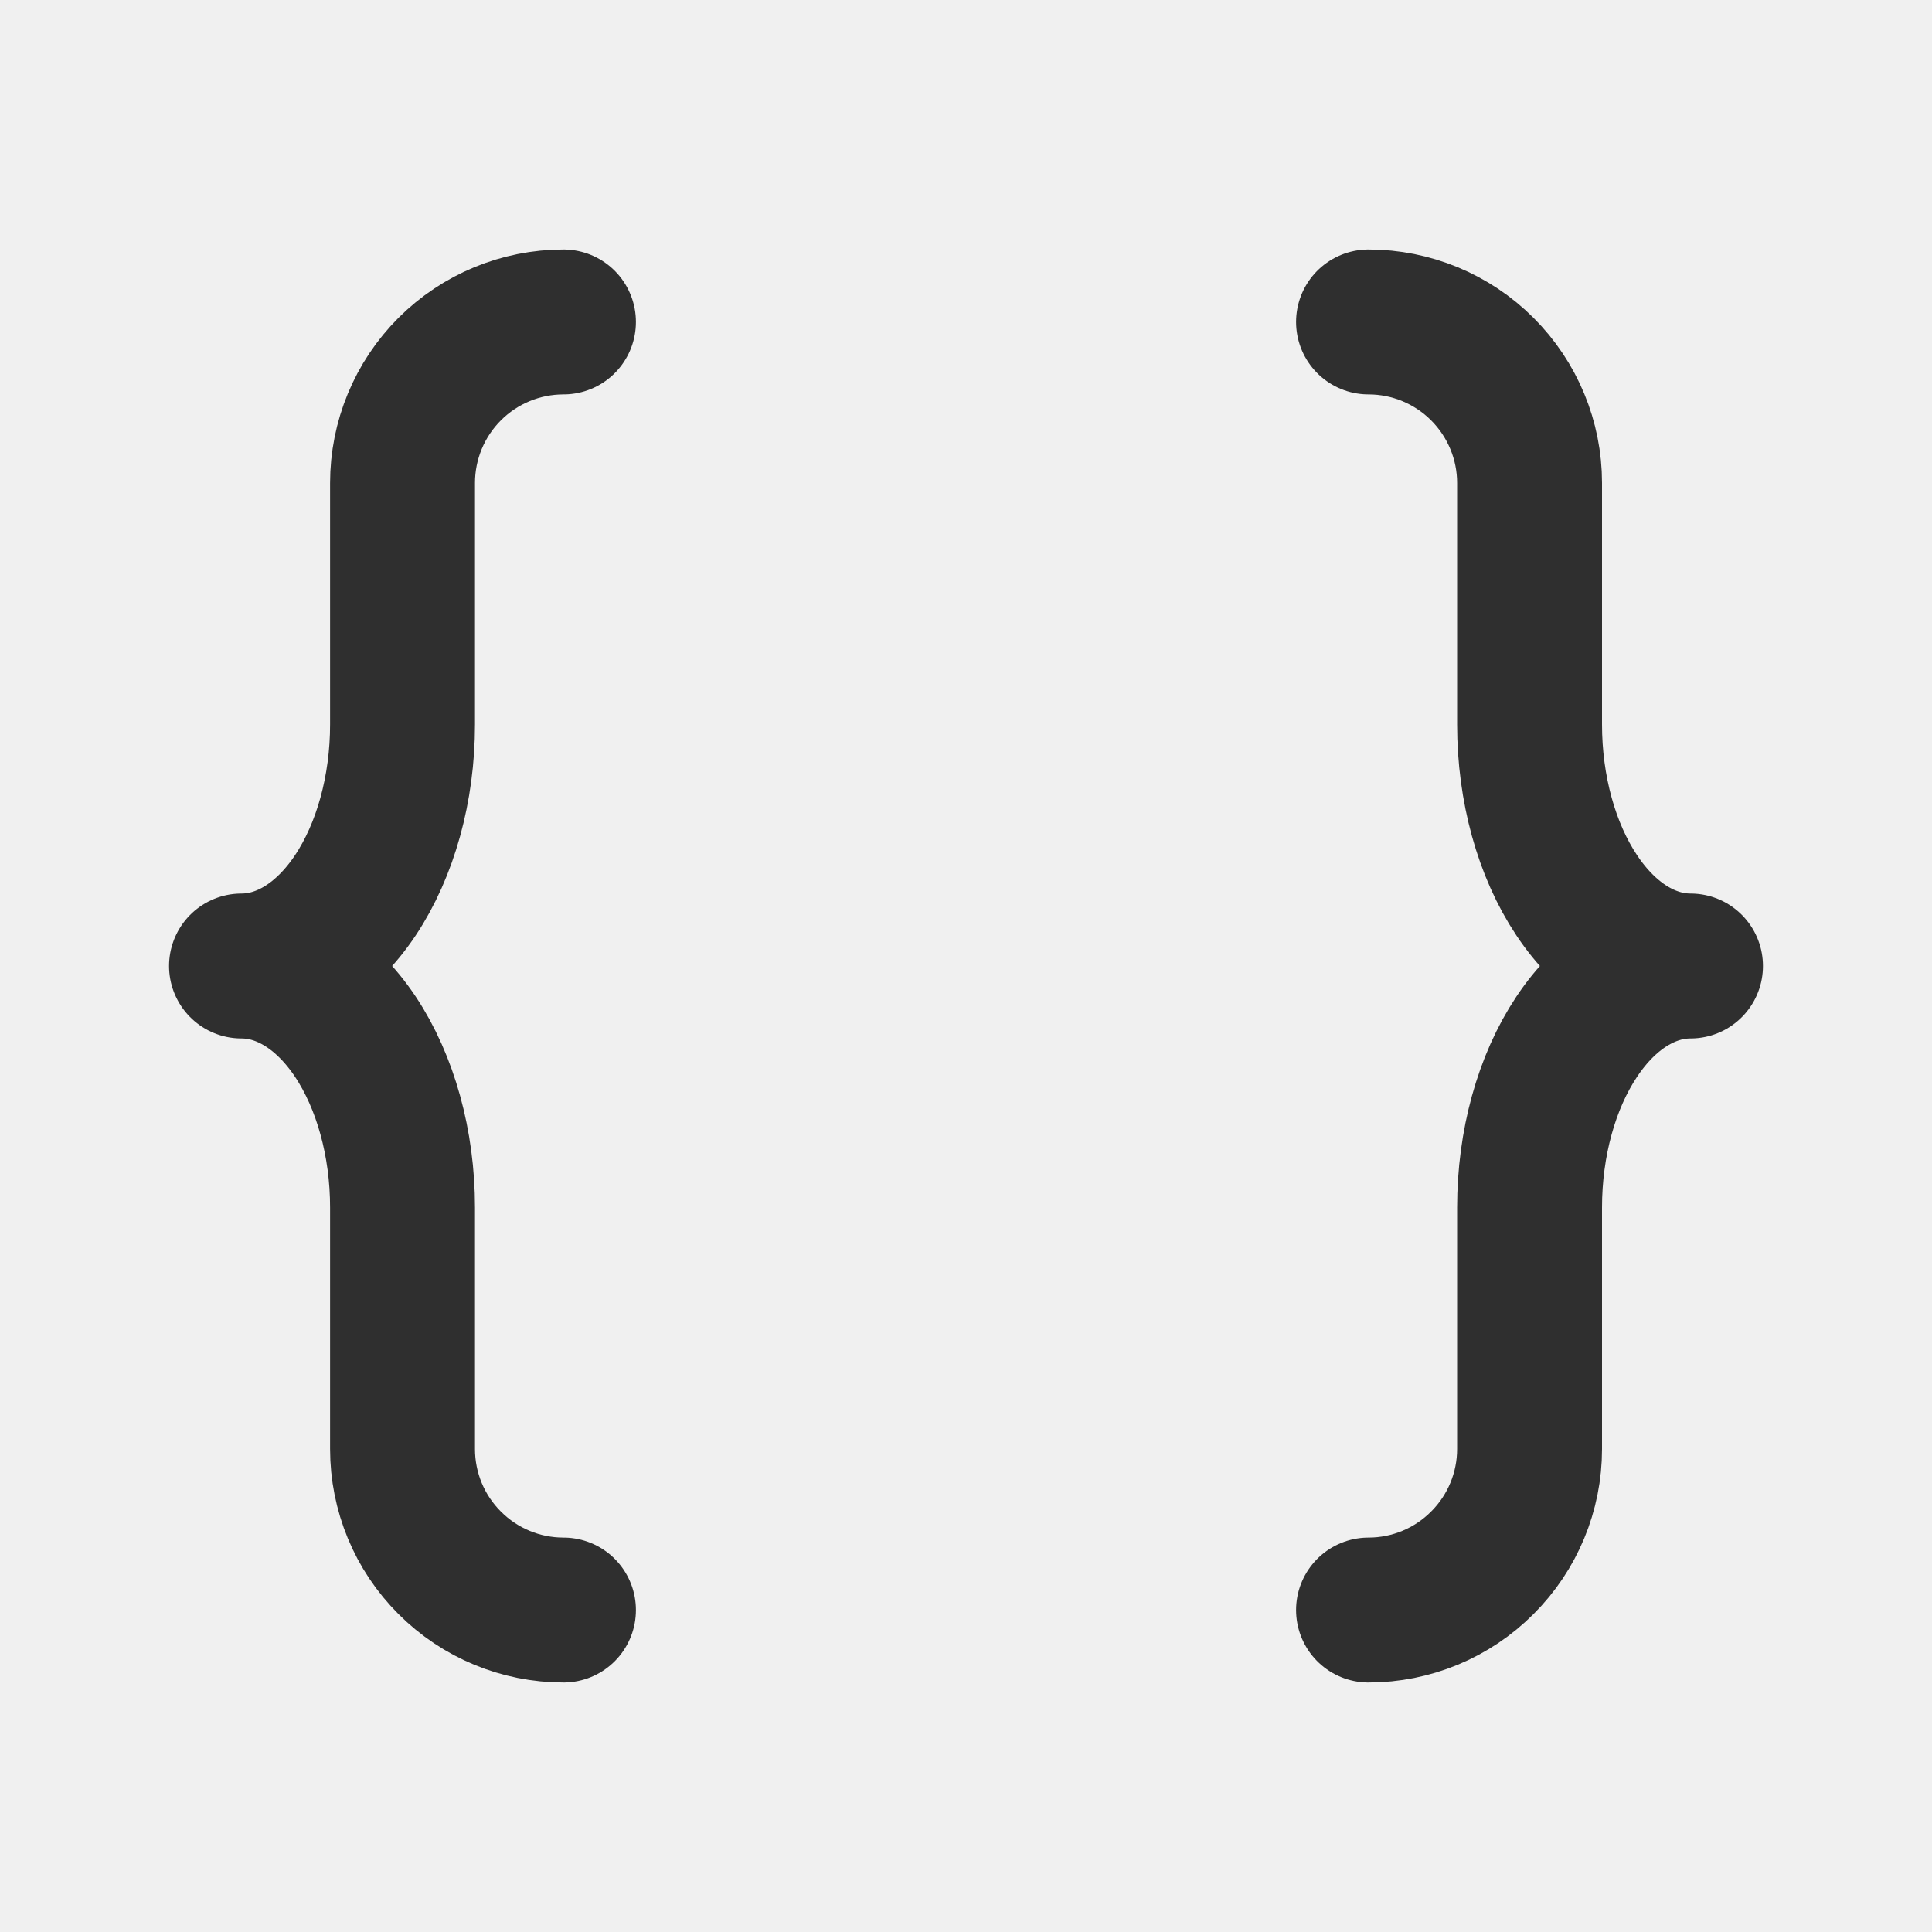
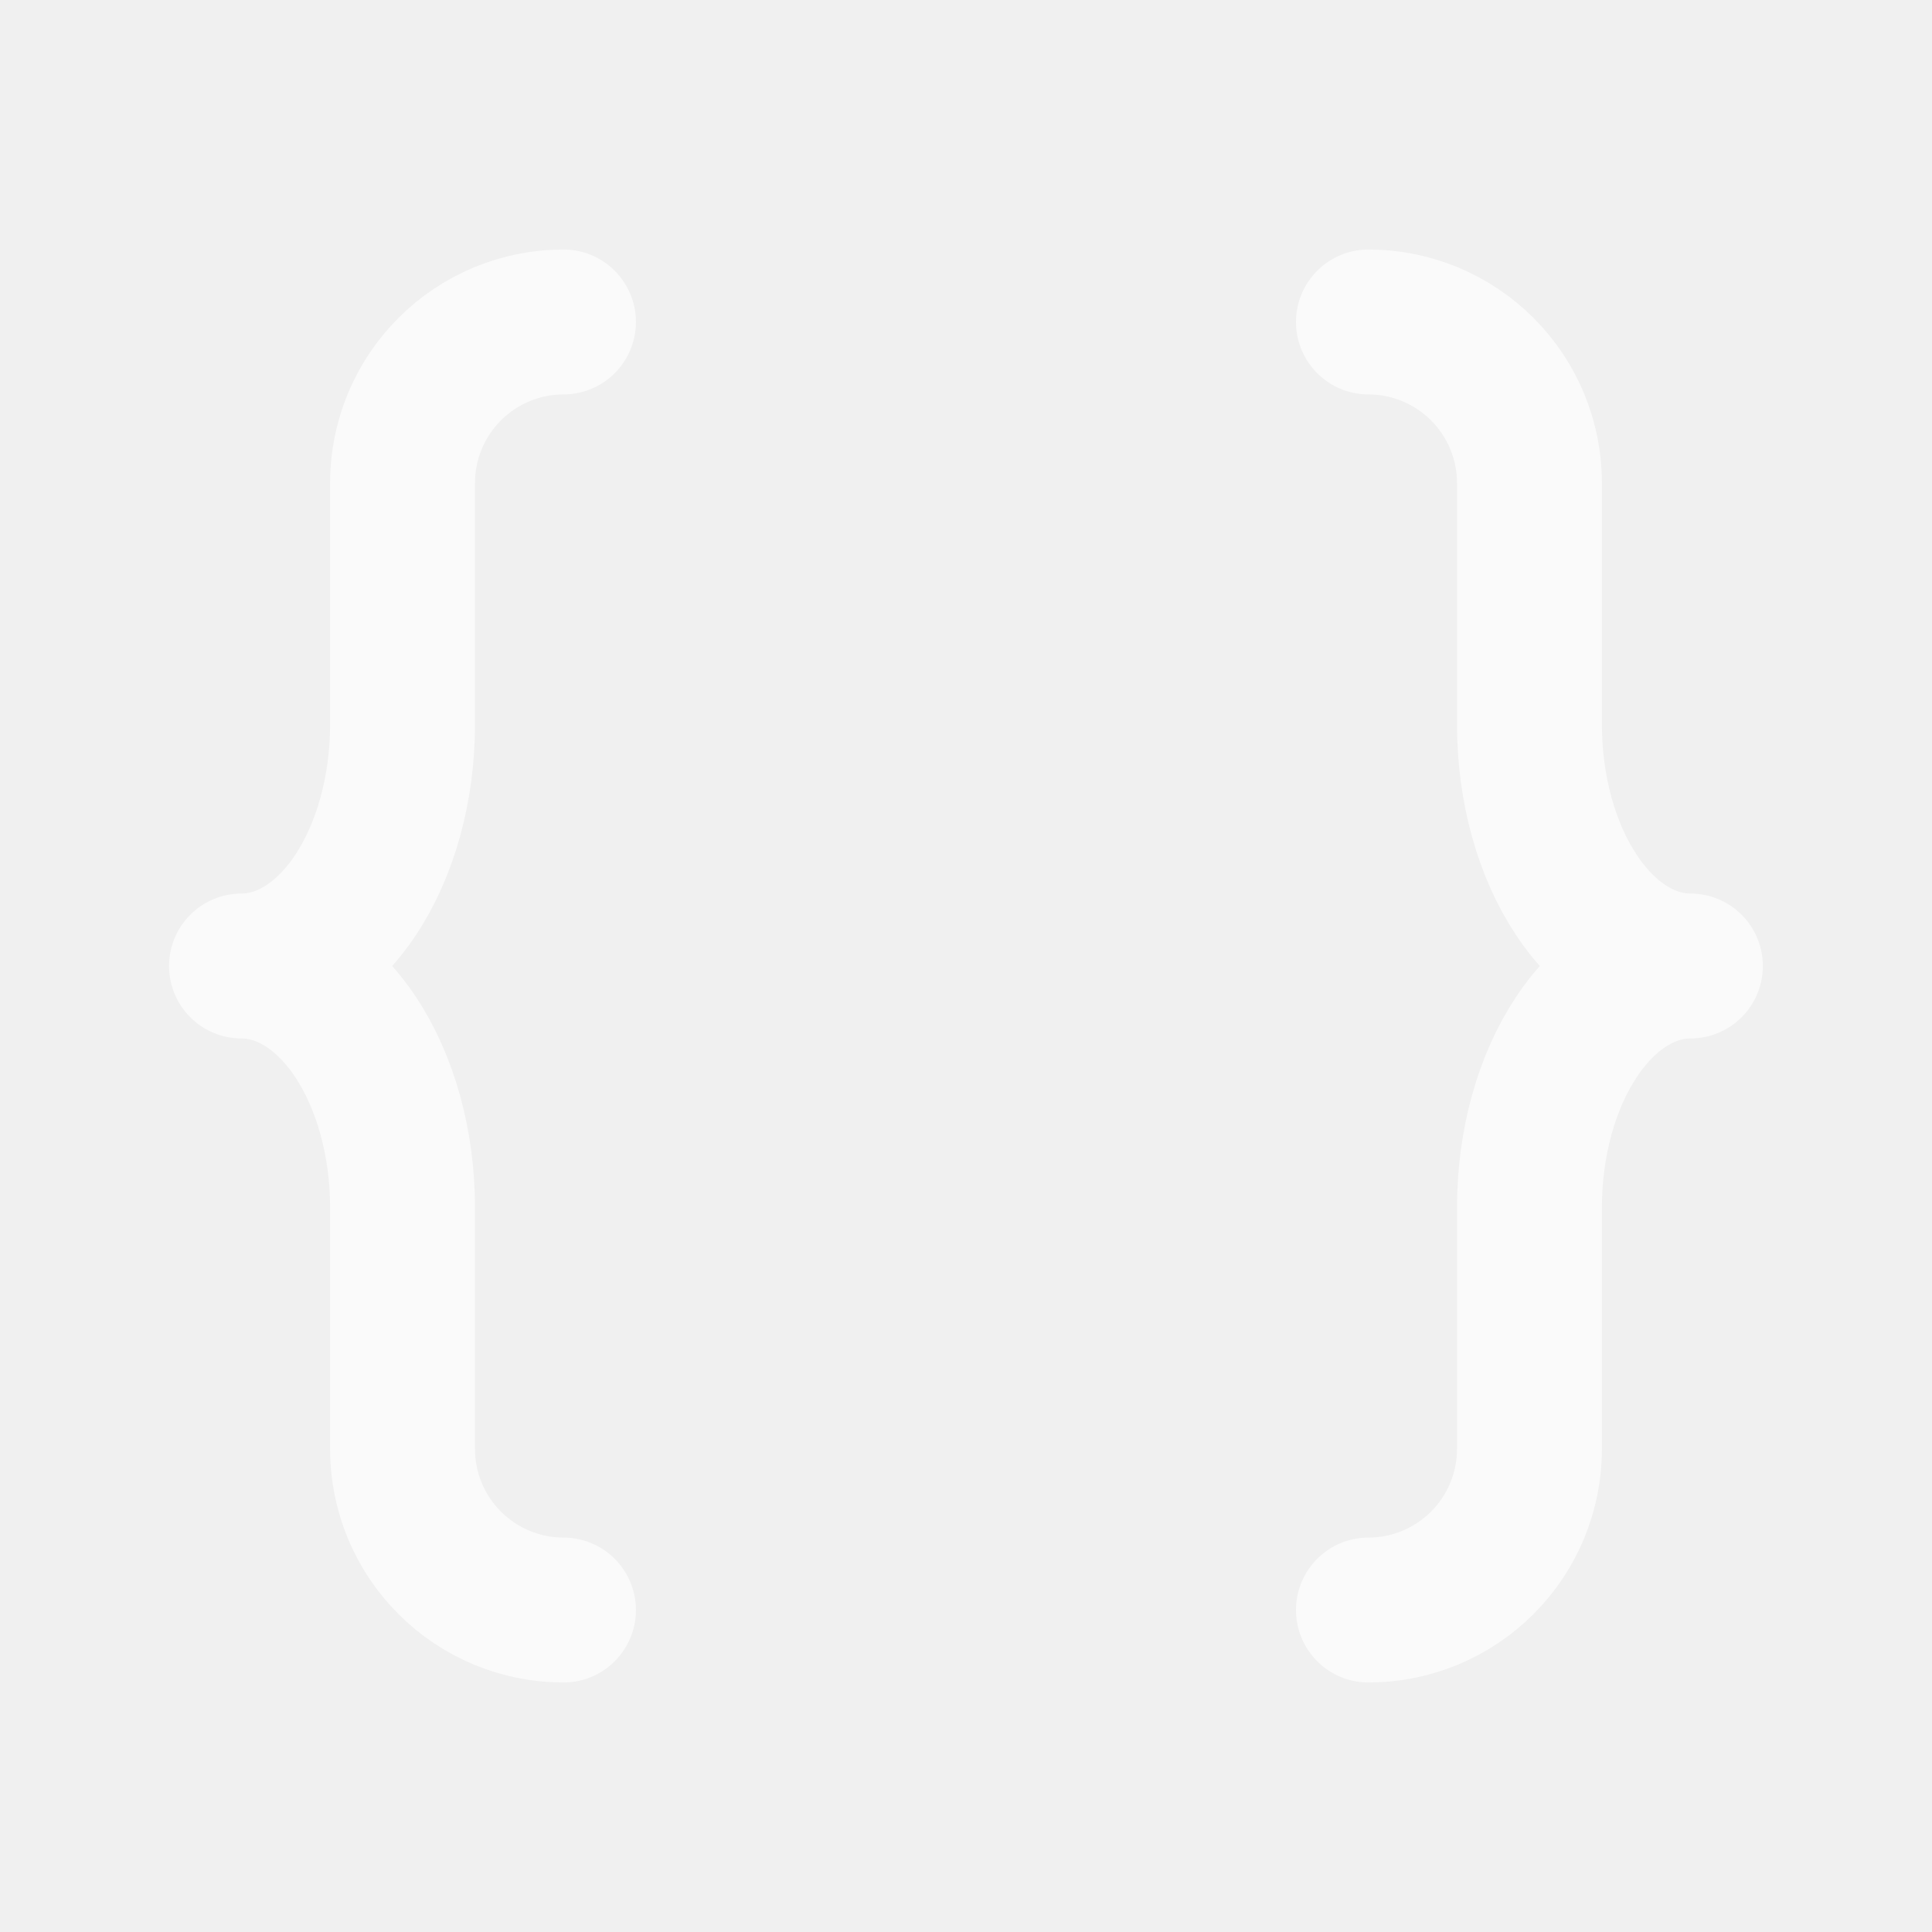
<svg xmlns="http://www.w3.org/2000/svg" width="20" height="20" viewBox="0 0 20 20" fill="none">
-   <mask id="mask0_4_190" style="mask-type:luminance" maskUnits="userSpaceOnUse" x="0" y="0" width="20" height="20">
-     <path d="M20 0H0V20H20V0Z" fill="white" />
+   <mask id="mask0_7_299" style="mask-type:luminance" maskUnits="userSpaceOnUse" x="0" y="0" width="20" height="20">
+     <path d="M0.5 0.5H19.5V19.5H0.5V0.5Z" fill="white" stroke="white" />
  </mask>
-   <g mask="url(#mask0_4_190)">
-     <path d="M5.833 3.333C5.391 3.333 4.967 3.509 4.655 3.821C4.342 4.134 4.167 4.558 4.167 5V7.5C4.167 8.163 3.991 8.799 3.679 9.268C3.366 9.737 2.942 10 2.5 10C2.942 10 3.366 10.263 3.679 10.732C3.991 11.201 4.167 11.837 4.167 12.5V15C4.167 15.442 4.342 15.866 4.655 16.178C4.967 16.491 5.391 16.667 5.833 16.667" stroke-width="1.5" stroke-linecap="round" stroke-linejoin="round" stroke="#2F2F2F" />
-     <path d="M14.167 3.333C14.609 3.333 15.033 3.509 15.345 3.821C15.658 4.134 15.834 4.558 15.834 5V7.5C15.834 8.163 16.009 8.799 16.322 9.268C16.634 9.737 17.058 10 17.5 10C17.058 10 16.634 10.263 16.322 10.732C16.009 11.201 15.834 11.837 15.834 12.5V15C15.834 15.442 15.658 15.866 15.345 16.178C15.033 16.491 14.609 16.667 14.167 16.667" stroke-width="1.5" stroke-linecap="round" stroke-linejoin="round" stroke="#2F2F2F" />
+   <g mask="url(#mask0_7_299)">
+     <path d="M5.833 3.333C5.391 3.333 4.967 3.509 4.655 3.822C4.342 4.134 4.167 4.558 4.167 5V7.5C4.167 8.163 3.991 8.799 3.679 9.268C3.366 9.737 2.942 10 2.5 10C2.942 10 3.366 10.263 3.679 10.732C3.991 11.201 4.167 11.837 4.167 12.5V15C4.167 15.442 4.342 15.866 4.655 16.178C4.967 16.491 5.391 16.667 5.833 16.667" stroke-width="1.5" stroke-linecap="round" stroke-linejoin="round" stroke="#FAFAFA" />
+     <path d="M14.166 3.333C14.608 3.333 15.032 3.509 15.345 3.822C15.657 4.134 15.833 4.558 15.833 5V7.5C15.833 8.163 16.008 8.799 16.321 9.268C16.633 9.737 17.057 10 17.499 10C17.057 10 16.633 10.263 16.321 10.732C16.008 11.201 15.833 11.837 15.833 12.5V15C15.833 15.442 15.657 15.866 15.345 16.178C15.032 16.491 14.608 16.667 14.166 16.667" stroke-width="1.5" stroke-linecap="round" stroke-linejoin="round" stroke="#FAFAFA" />
  </g>
</svg>
